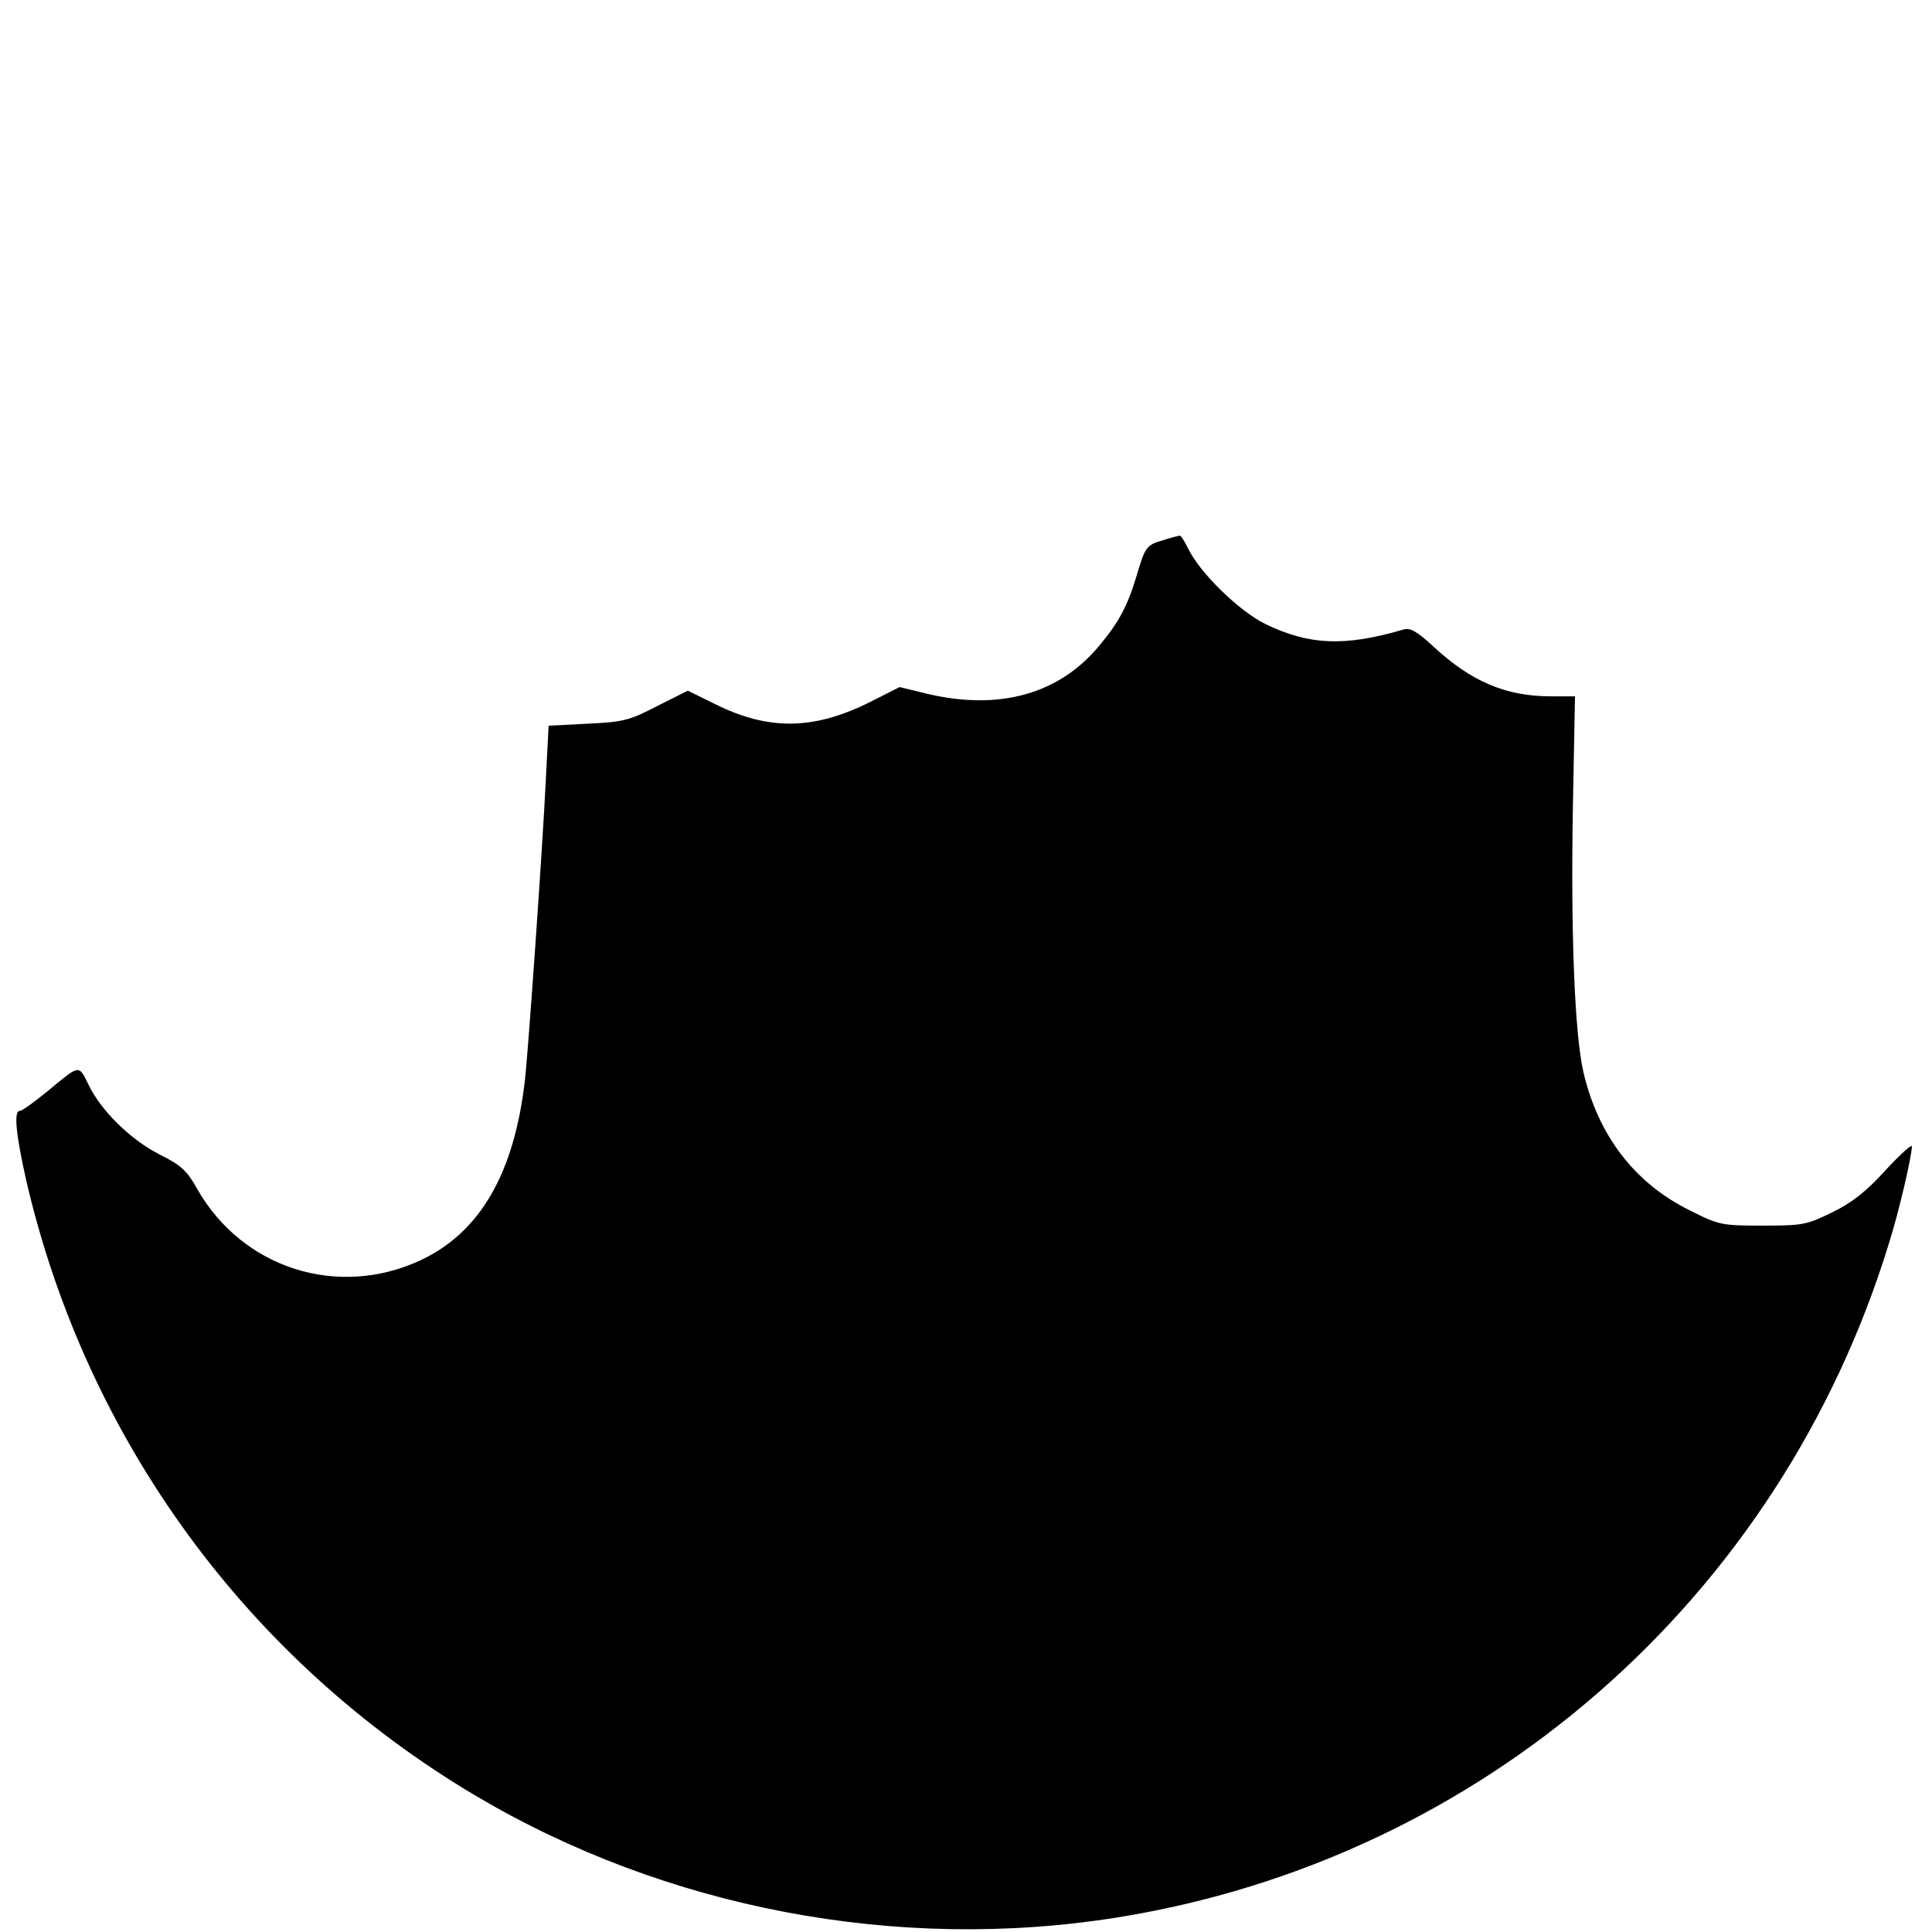
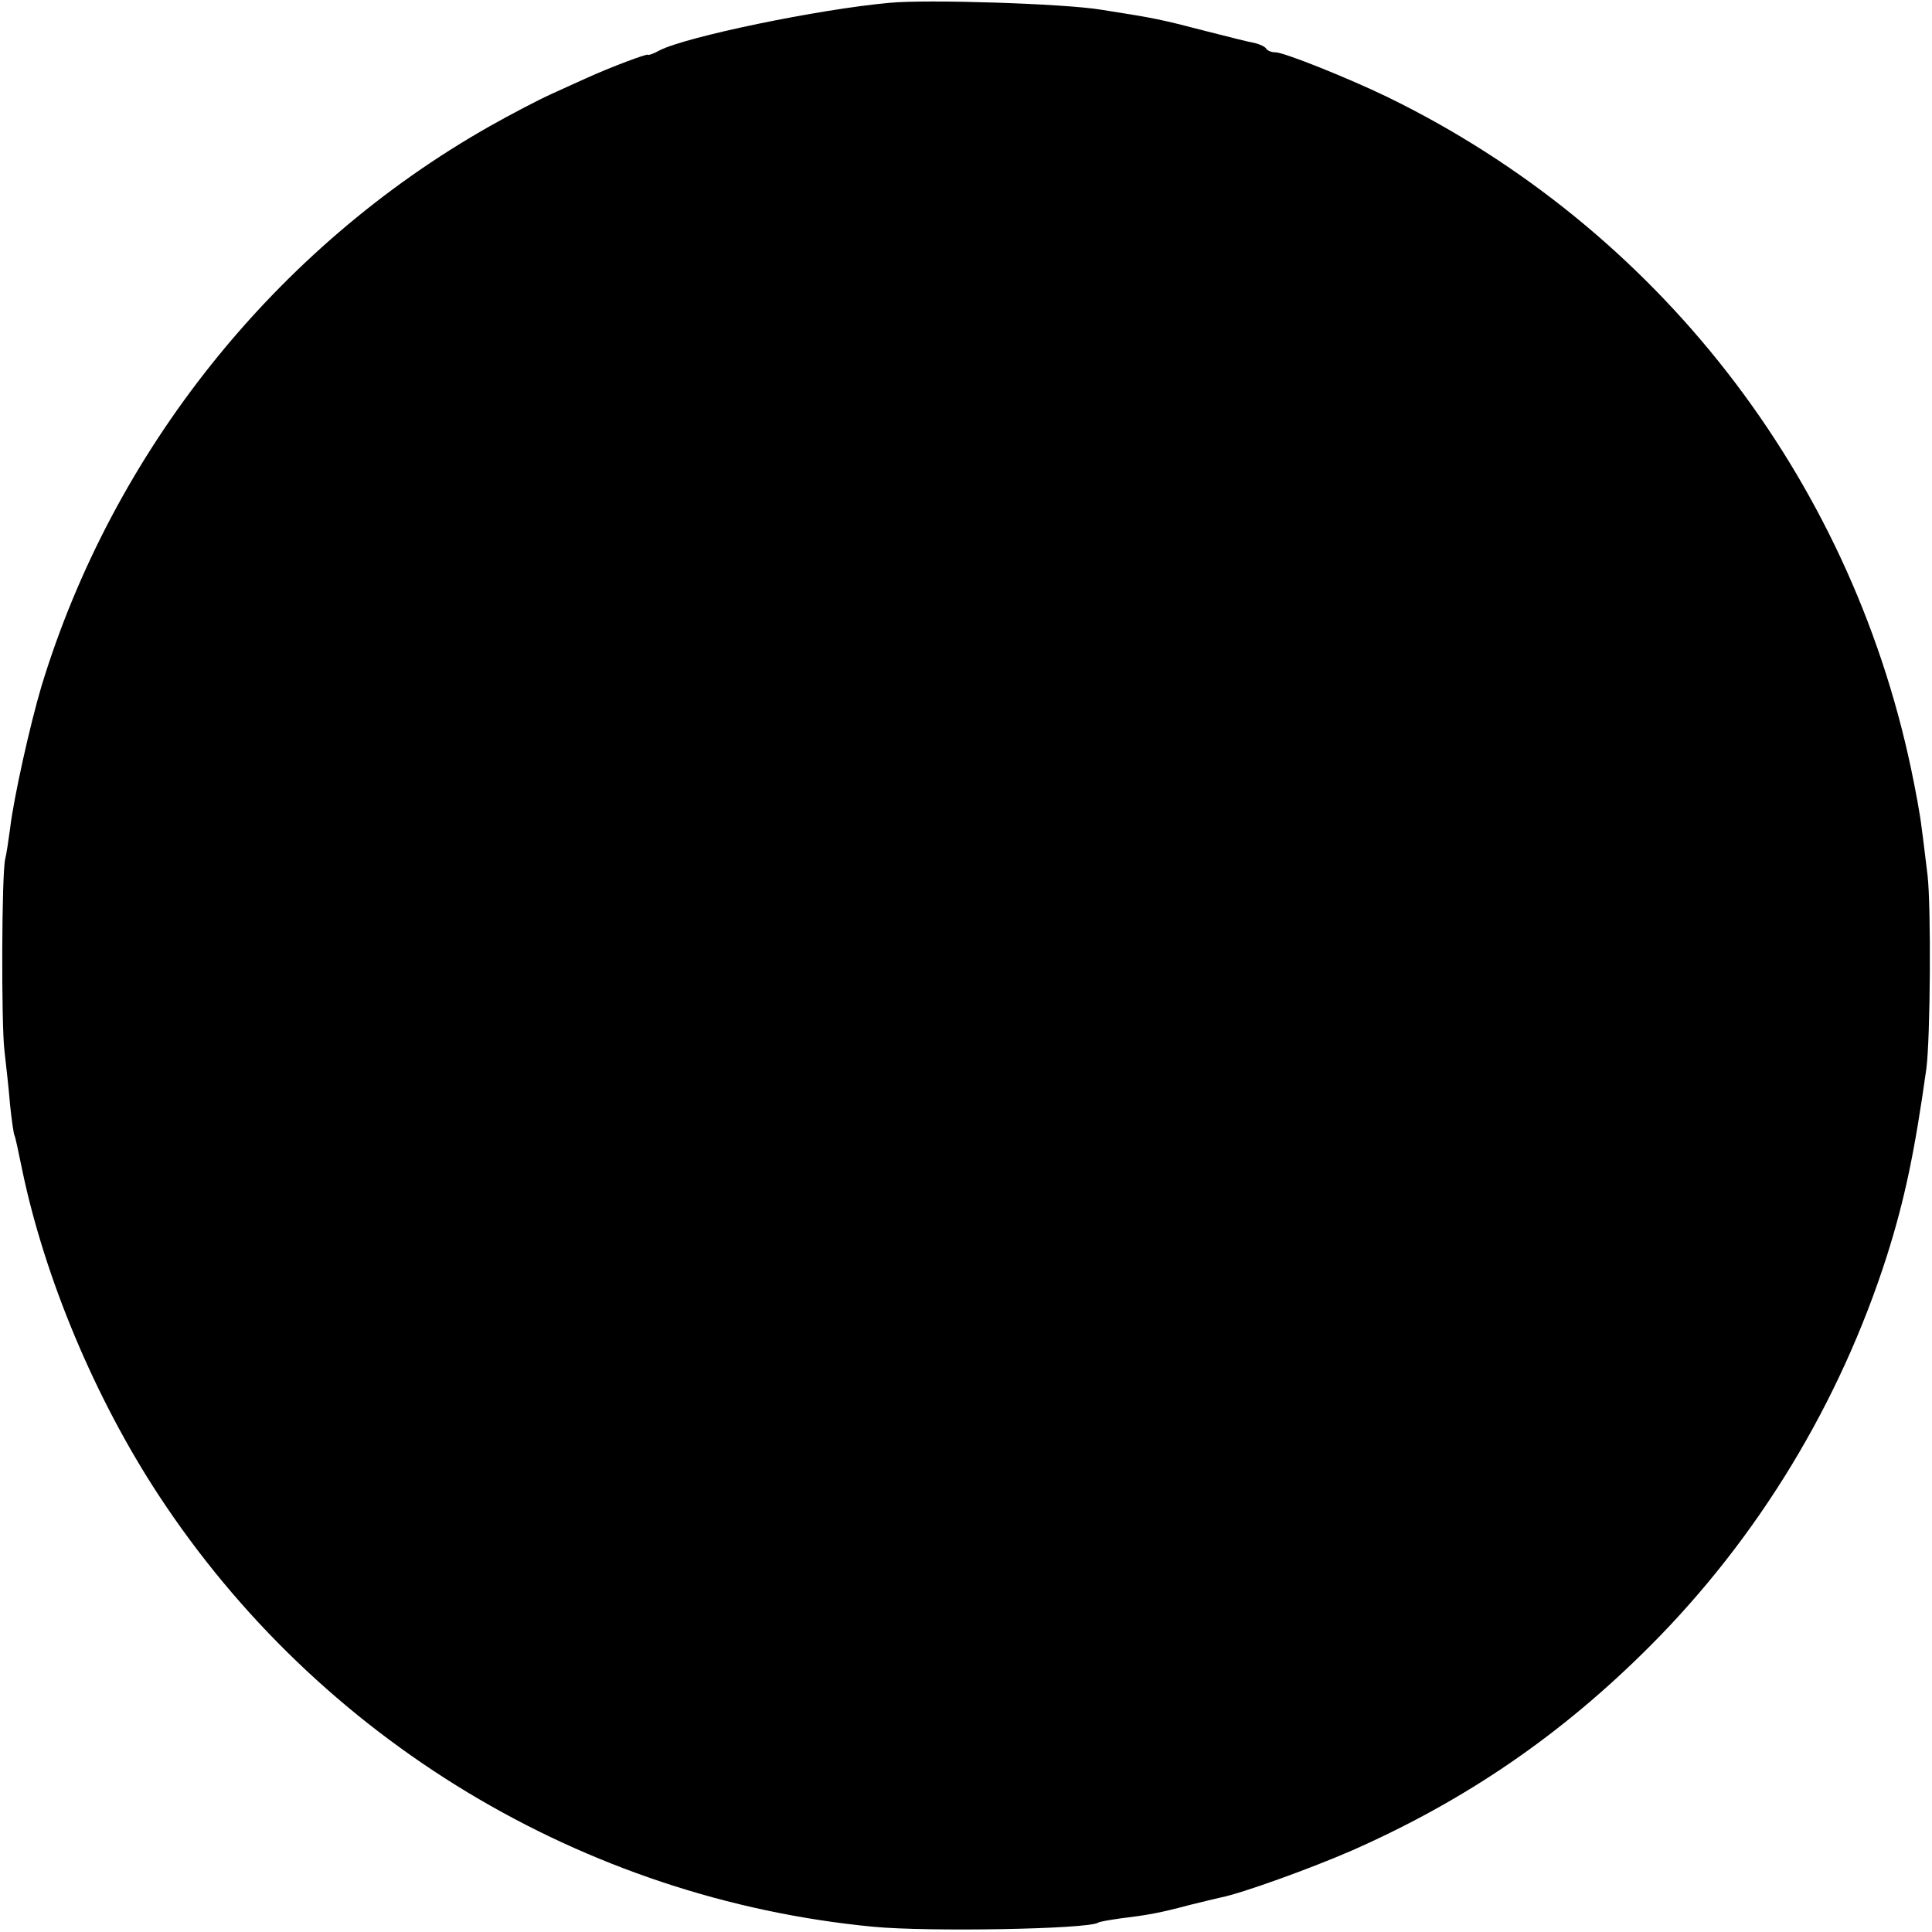
<svg xmlns="http://www.w3.org/2000/svg" version="1.0" width="480pt" height="480pt" viewBox="0 0 480 480" preserveAspectRatio="xMidYMid meet">
  <g transform="translate(0,480) scale(0.1,-0.1)" fill="#000000" stroke="none">
-     <path d="M2890 3458 c-42 -12 -45 -17 -66 -88 -22 -74 -44 -116 -92 -173 -99 -121 -248 -163 -427 -121 l-70 17 -71 -36 c-141 -71 -254 -73 -388 -6 l-67 33 -76 -38 c-69 -36 -85 -40 -173 -44 l-97 -5 -7 -136 c-8 -168 -44 -678 -52 -746 -27 -232 -112 -377 -259 -446 -206 -96 -443 -20 -555 177 -25 45 -40 59 -92 85 -72 36 -147 109 -178 174 -25 51 -21 51 -103 -17 -32 -26 -62 -48 -68 -48 -15 0 -10 -56 16 -172 149 -644 550 -1193 1116 -1529 474 -281 1049 -390 1594 -303 907 145 1647 791 1918 1675 25 79 57 217 57 241 0 6 -30 -21 -66 -60 -47 -52 -84 -81 -132 -104 -63 -31 -73 -33 -172 -33 -102 0 -109 1 -182 38 -136 67 -227 185 -264 343 -22 95 -32 352 -26 669 l5 265 -60 0 c-112 0 -198 37 -291 123 -41 38 -58 48 -75 43 -146 -43 -235 -39 -344 14 -66 33 -162 127 -191 187 -9 18 -18 33 -21 32 -3 0 -22 -5 -41 -11z" />
+     <path d="M2210 4793 c-177 -16 -504 -84 -571 -118 -16 -9 -29 -13 -29 -11 0 4 -94 -31 -155 -59 -16 -7 -55 -25 -86 -39 -31 -14 -100 -50 -153 -80 -531 -301 -935 -806 -1113 -1391 -28 -94 -69 -277 -78 -354 -4 -30 -9 -63 -12 -75 -9 -36 -10 -408 -2 -476 4 -36 11 -96 14 -135 4 -38 9 -73 11 -76 2 -3 10 -41 19 -85 56 -269 181 -568 340 -810 398 -606 1054 -1002 1775 -1071 137 -13 530 -6 558 10 4 3 30 7 57 11 67 8 99 14 170 33 33 8 69 17 79 19 51 10 223 72 326 117 283 125 519 287 738 506 270 270 473 605 590 971 44 139 69 258 98 465 10 77 12 401 3 480 -5 39 -11 93 -15 120 -3 28 -15 93 -26 145 -154 729 -632 1343 -1301 1669 -97 47 -257 111 -278 111 -10 0 -20 4 -23 9 -3 5 -16 11 -28 14 -13 2 -68 16 -123 30 -112 29 -120 31 -260 53 -91 15 -431 26 -525 17z" />
  </g>
</svg>
